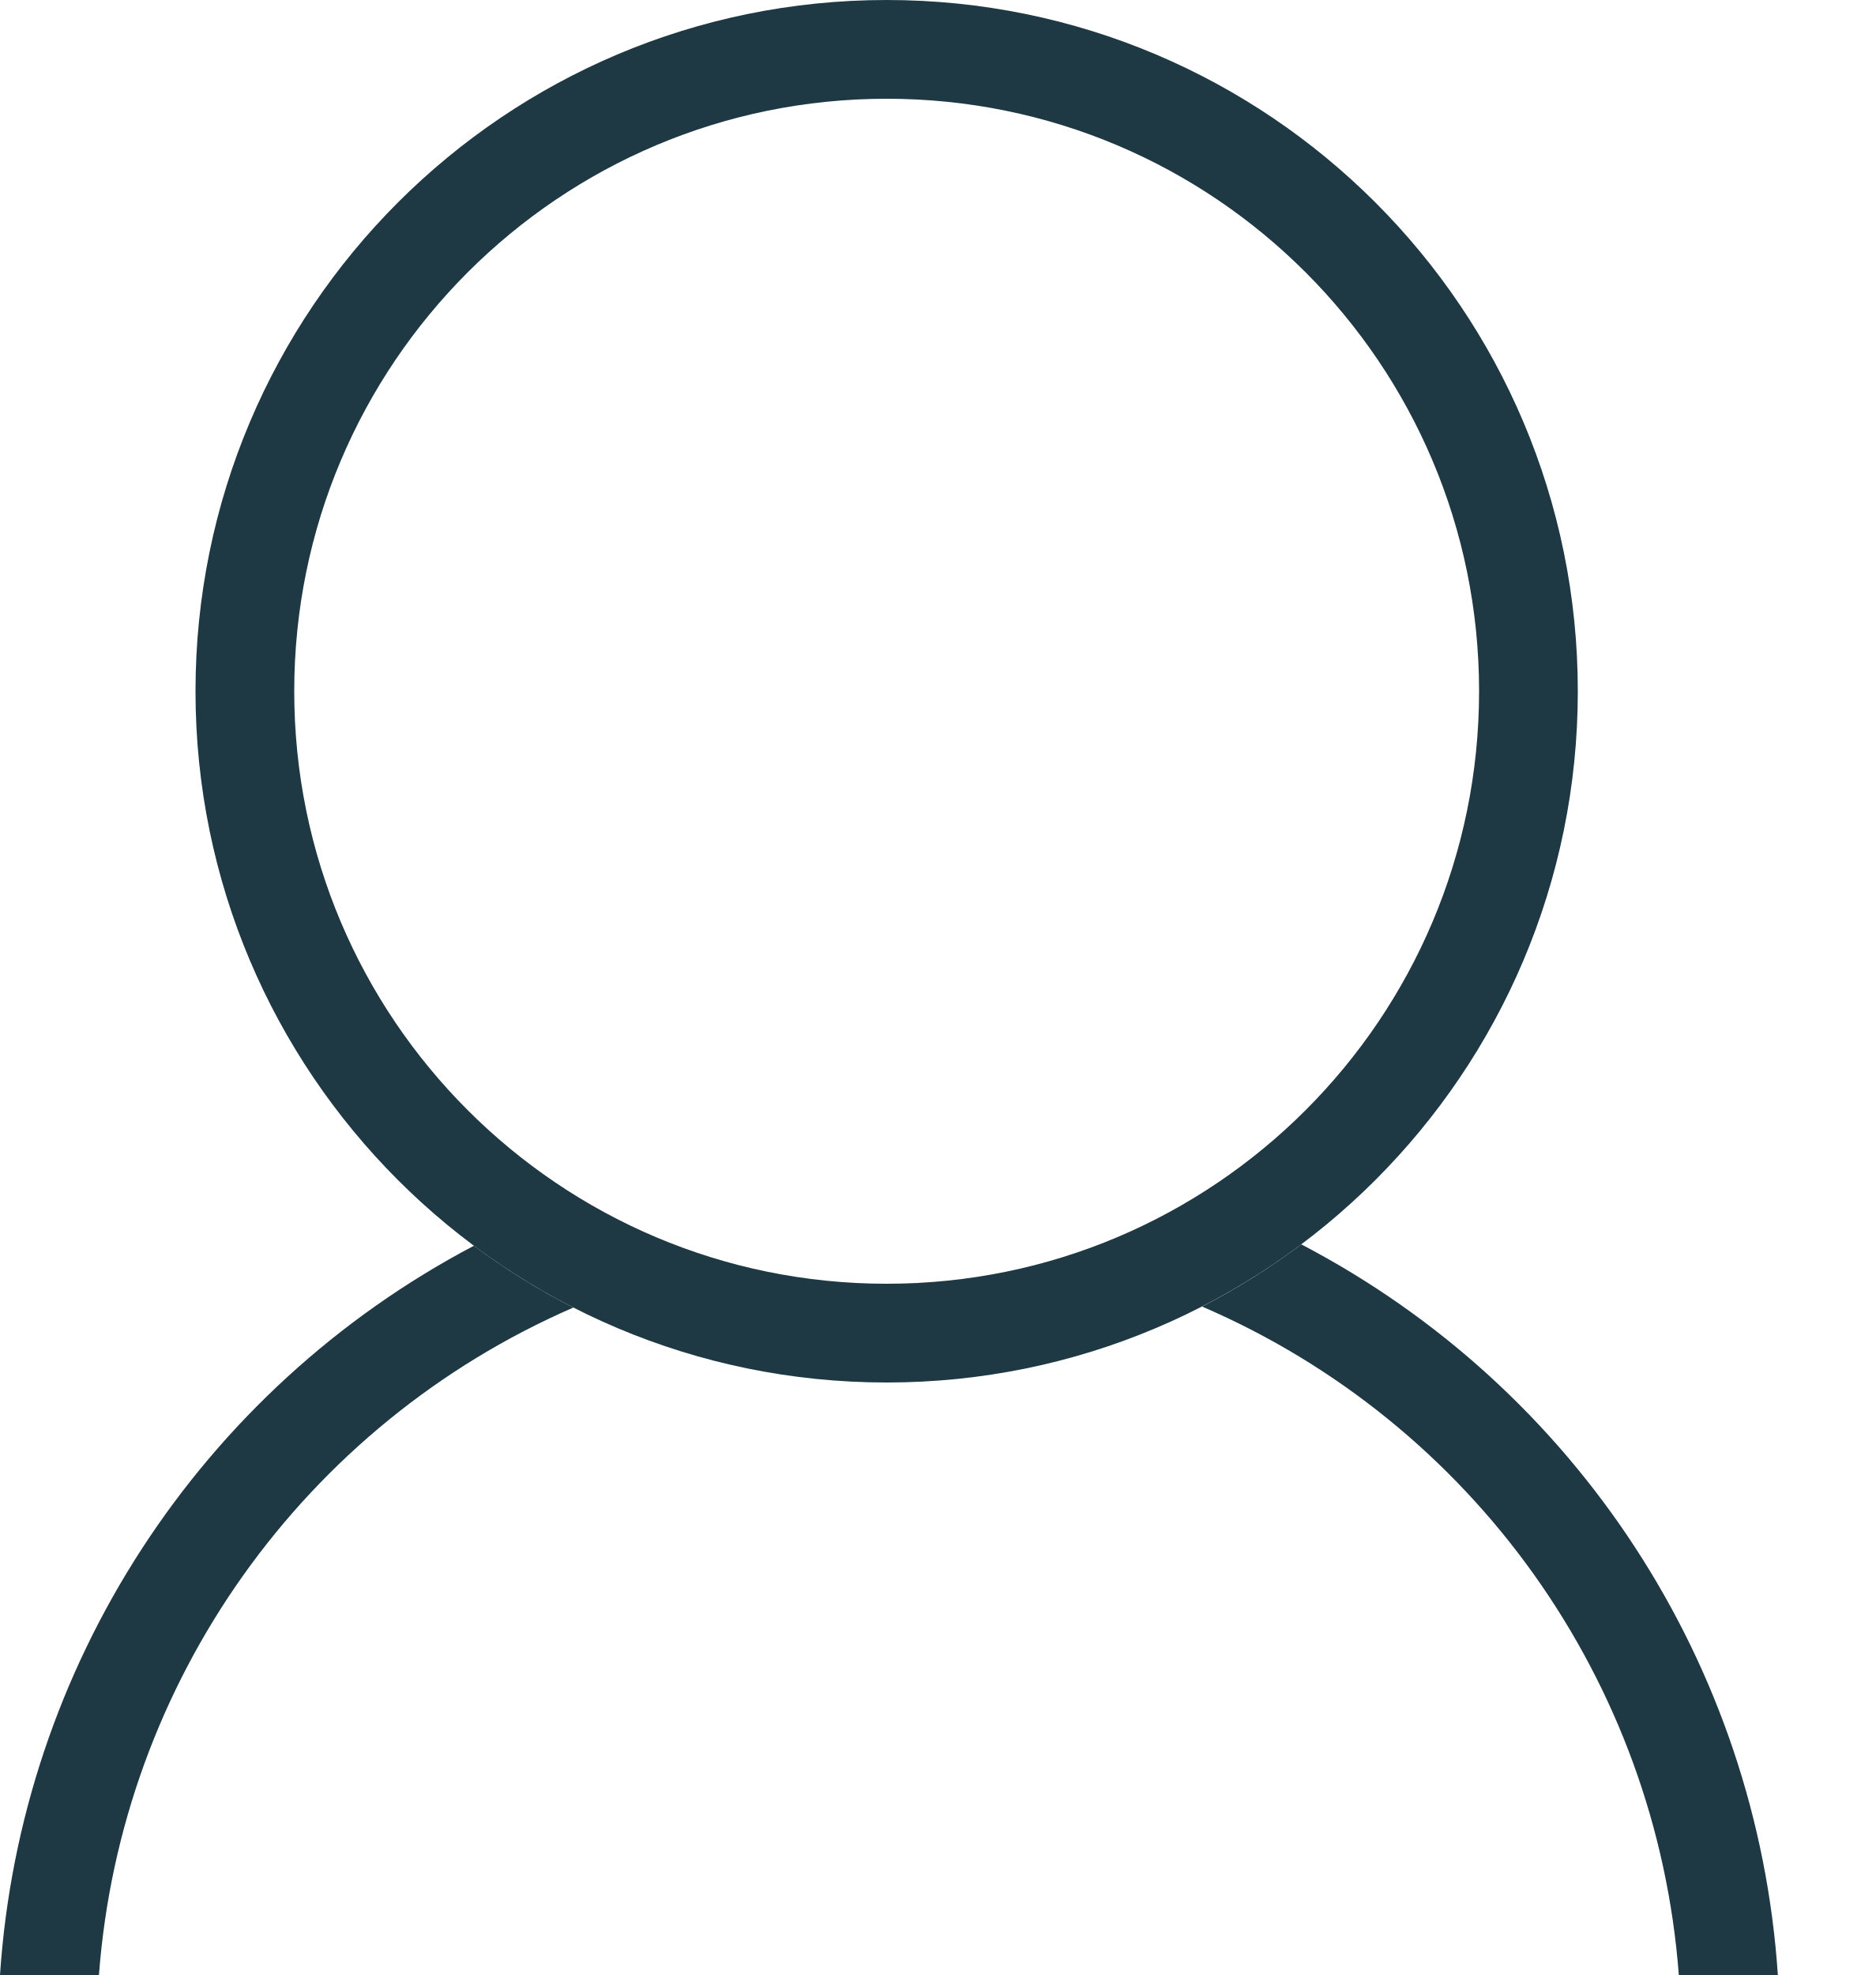
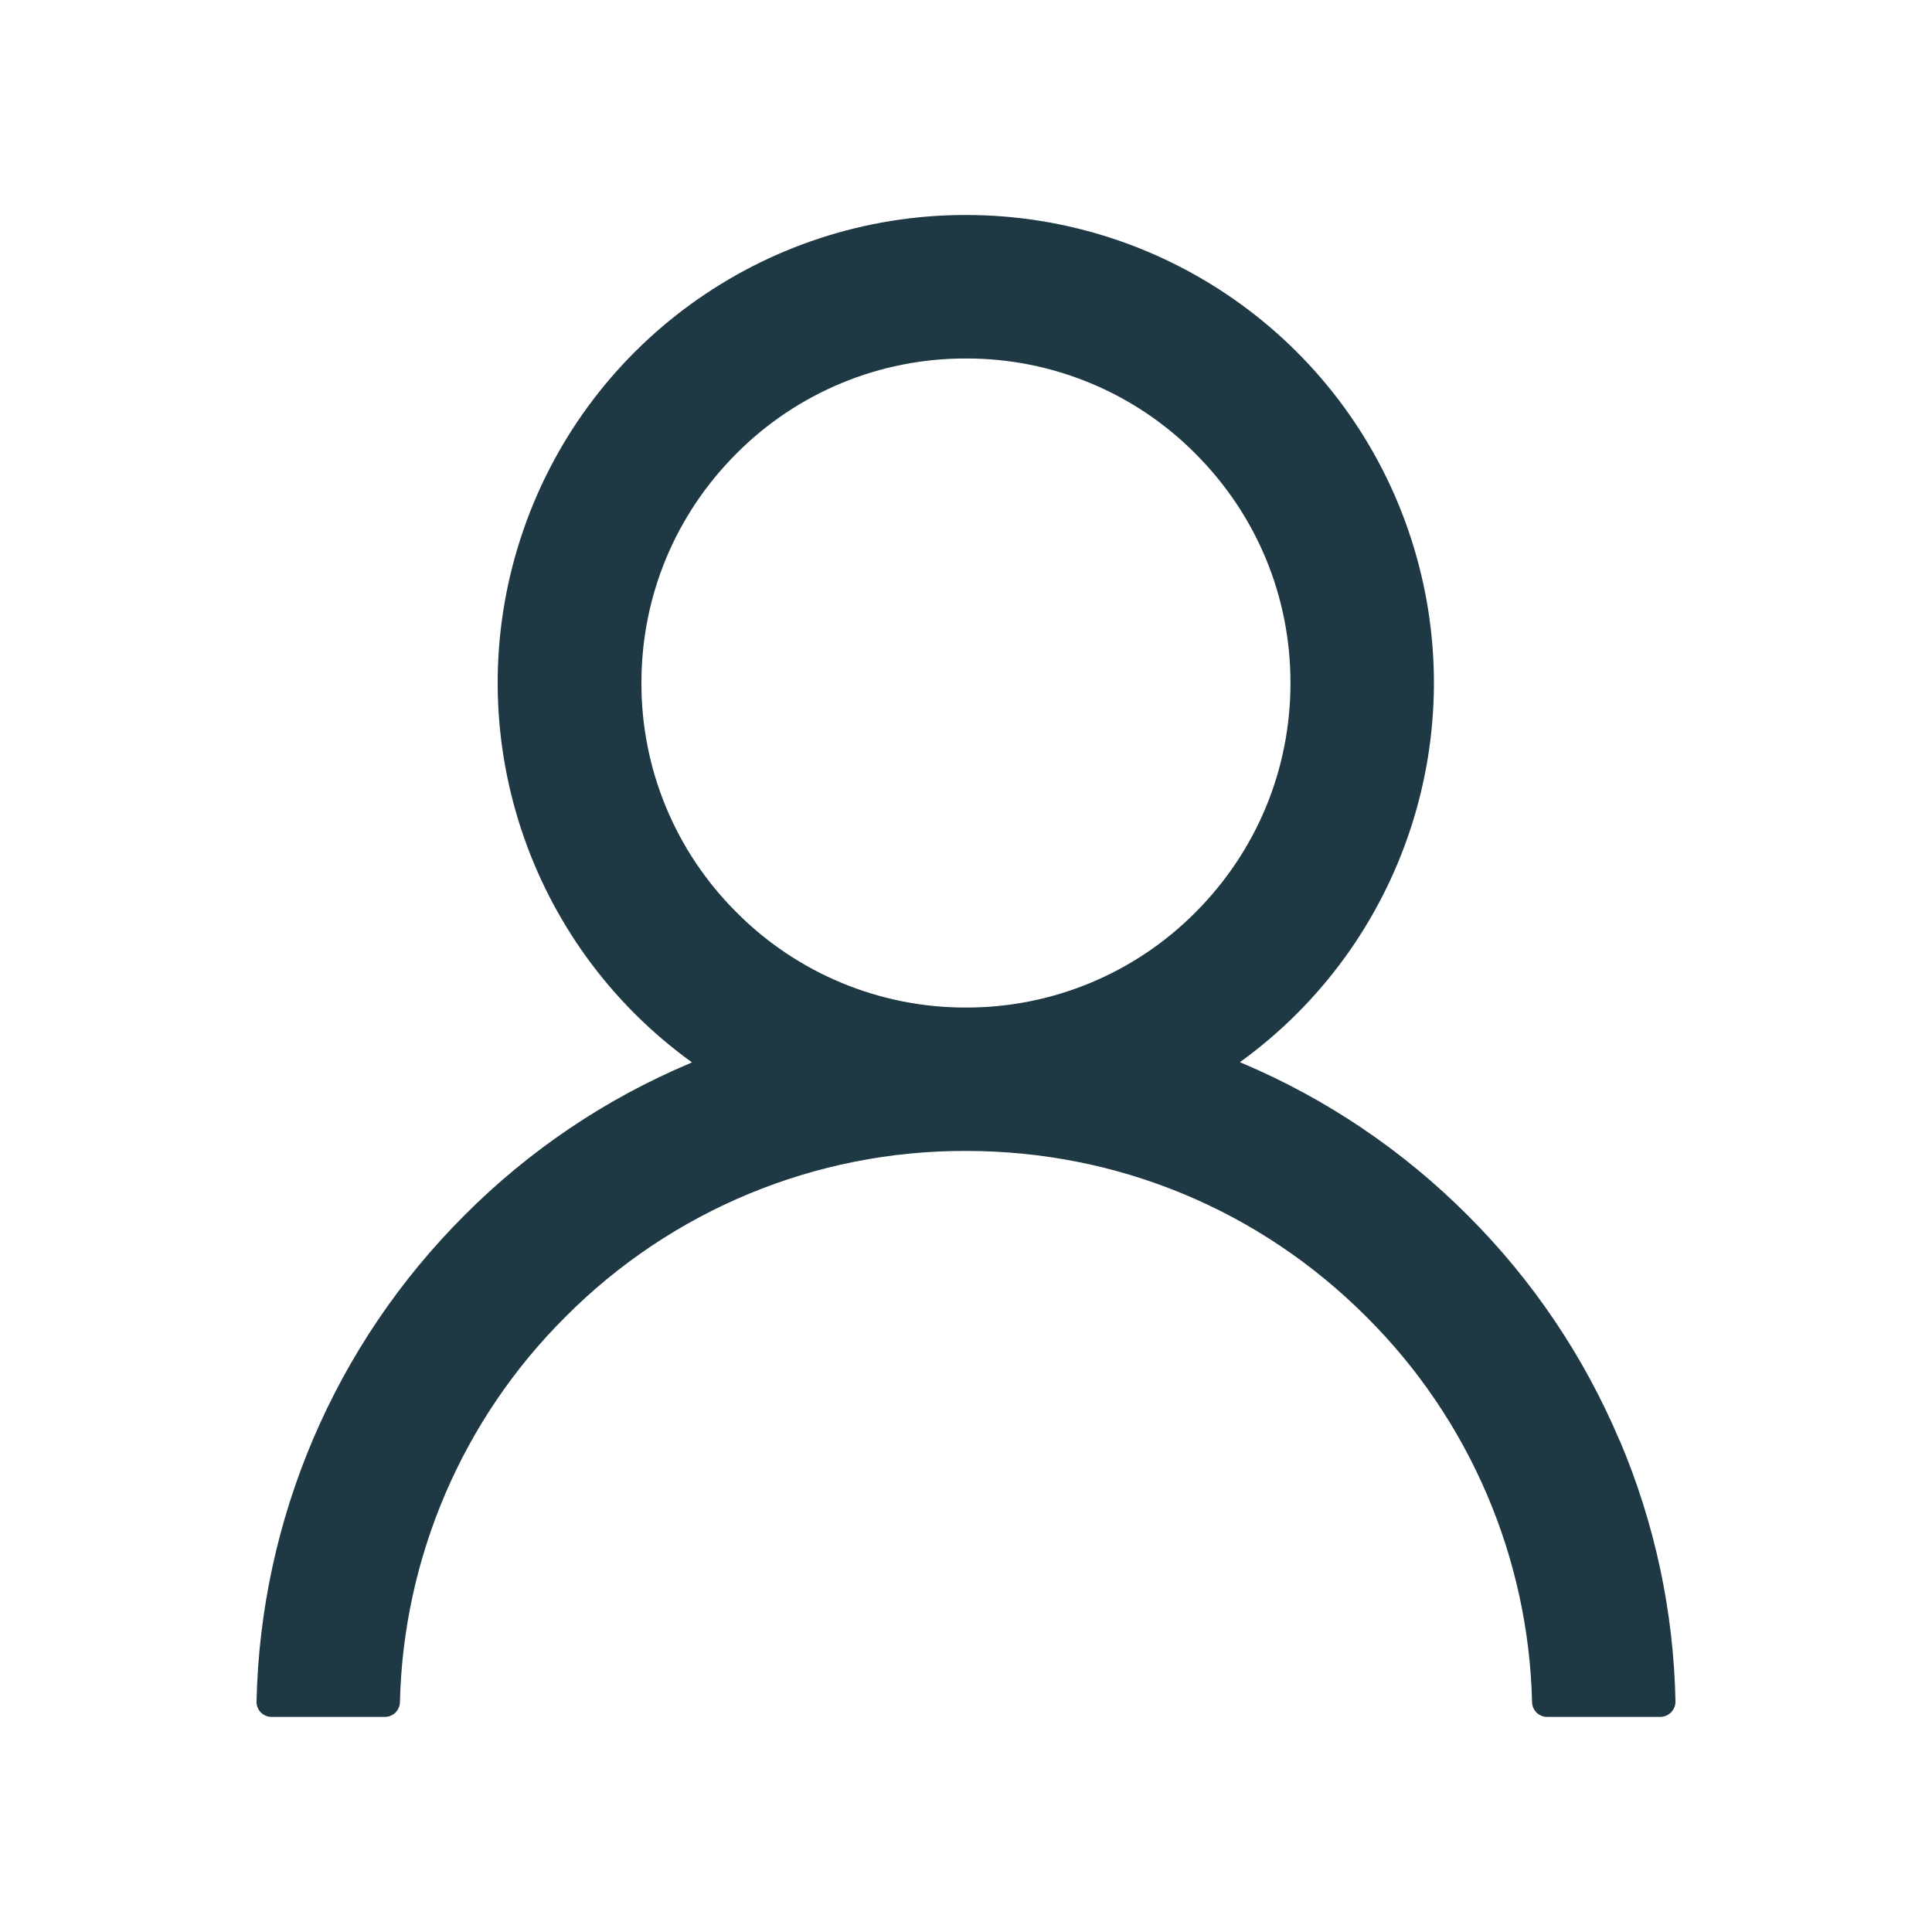
- <svg xmlns="http://www.w3.org/2000/svg" width="19" height="20" fill="none">
-   <path fill-rule="evenodd" clip-rule="evenodd" d="M0 20a9.024 9.024 0 014.8-7.385c.316.236.653.446 1.007.626a8.027 8.027 0 00-4.805 6.76H0zm18.006 0a9.024 9.024 0 00-4.827-7.399 7.002 7.002 0 01-1.004.63 8.027 8.027 0 014.828 6.77h1.003z" fill="#1E3944" />
-   <path d="M8.98 13.5a6.5 6.5 0 100-13 6.5 6.5 0 000 13z" stroke="#1E3944" />
+ <svg xmlns="http://www.w3.org/2000/svg" width="18" height="18" fill="none">
+   <path d="M15.09 13.423a6.574 6.574 0 00-1.416-2.1 6.602 6.602 0 00-2.101-1.418l-.021-.009A4.359 4.359 0 009 2.003a4.359 4.359 0 00-2.553 7.895l-.02.009a6.546 6.546 0 00-2.101 1.417 6.603 6.603 0 00-1.936 4.528.14.14 0 00.14.144h1.055a.14.14 0 00.141-.137 5.24 5.24 0 011.543-3.591A5.238 5.238 0 019 10.723c1.41 0 2.734.548 3.73 1.545a5.24 5.24 0 011.544 3.591.14.14 0 00.14.137h1.055a.142.142 0 00.131-.09.14.14 0 00.01-.054 6.55 6.55 0 00-.519-2.43zM9 9.387A3.004 3.004 0 016.862 8.5a3.004 3.004 0 01-.886-2.138c0-.807.315-1.566.886-2.137A3.004 3.004 0 019 3.34a3 3 0 012.137.886c.571.571.886 1.33.886 2.137 0 .807-.315 1.566-.886 2.138A3.004 3.004 0 019 9.387z" fill="#1E3944" />
</svg>
